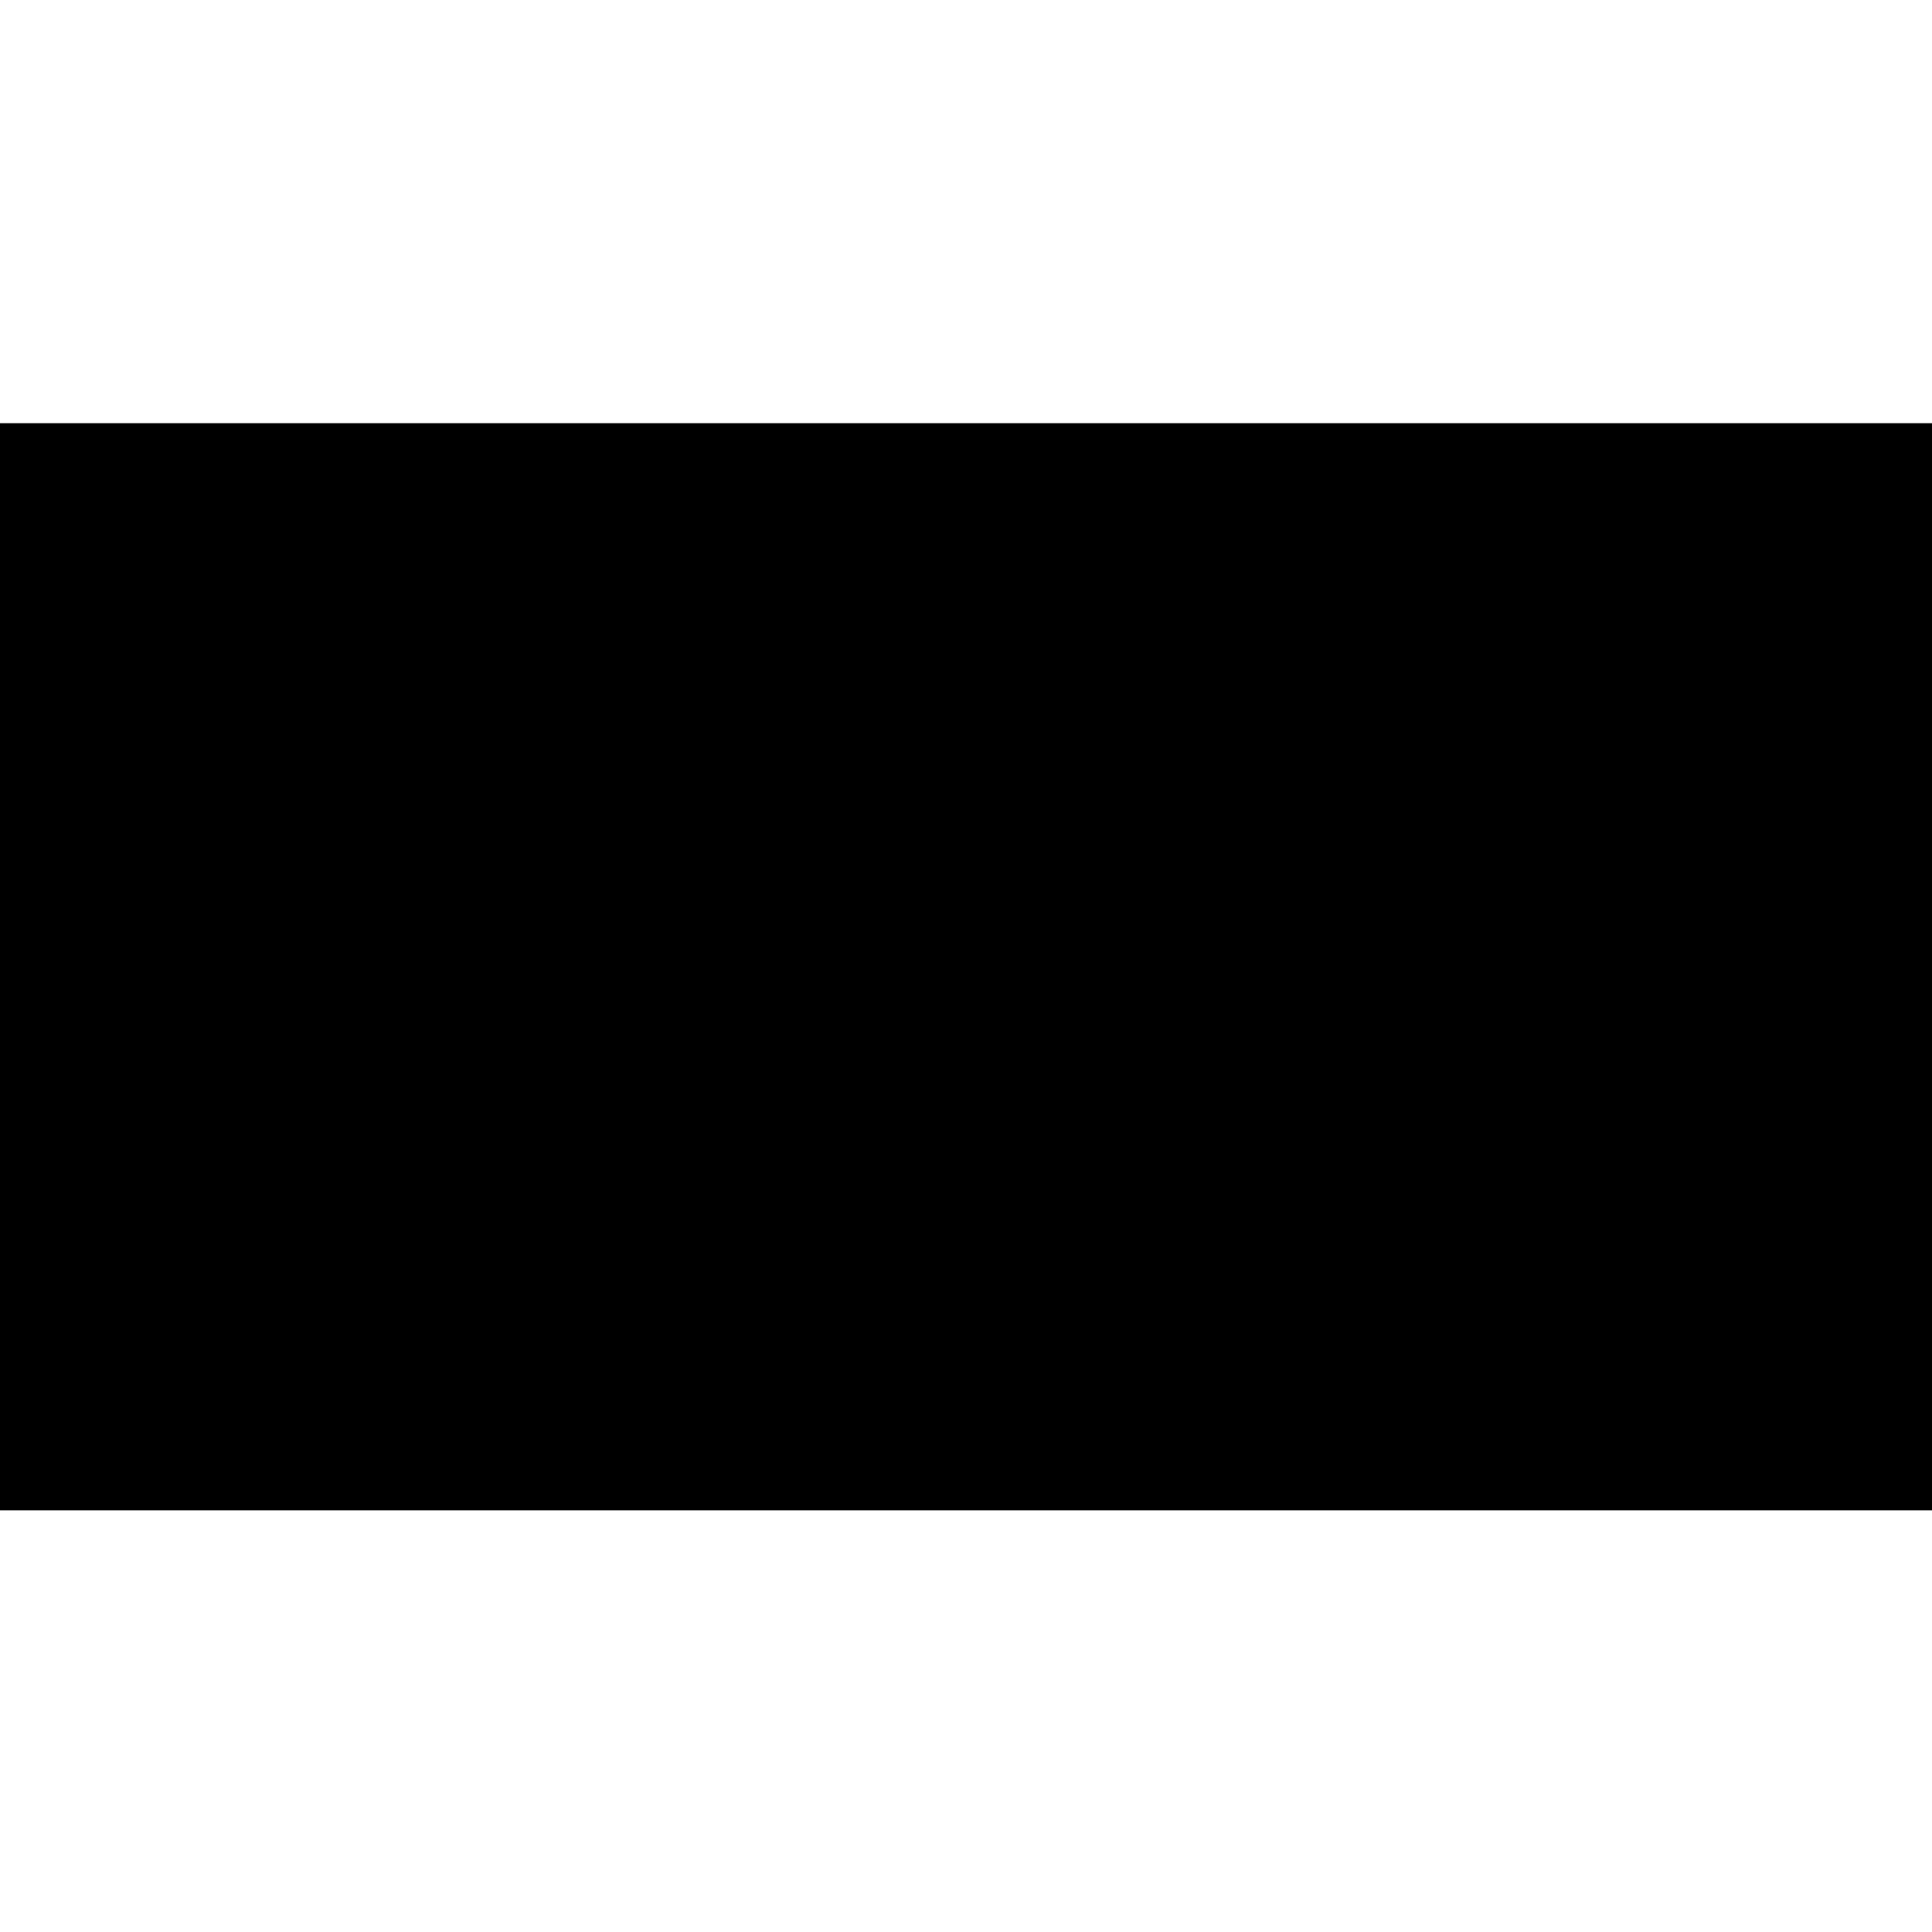
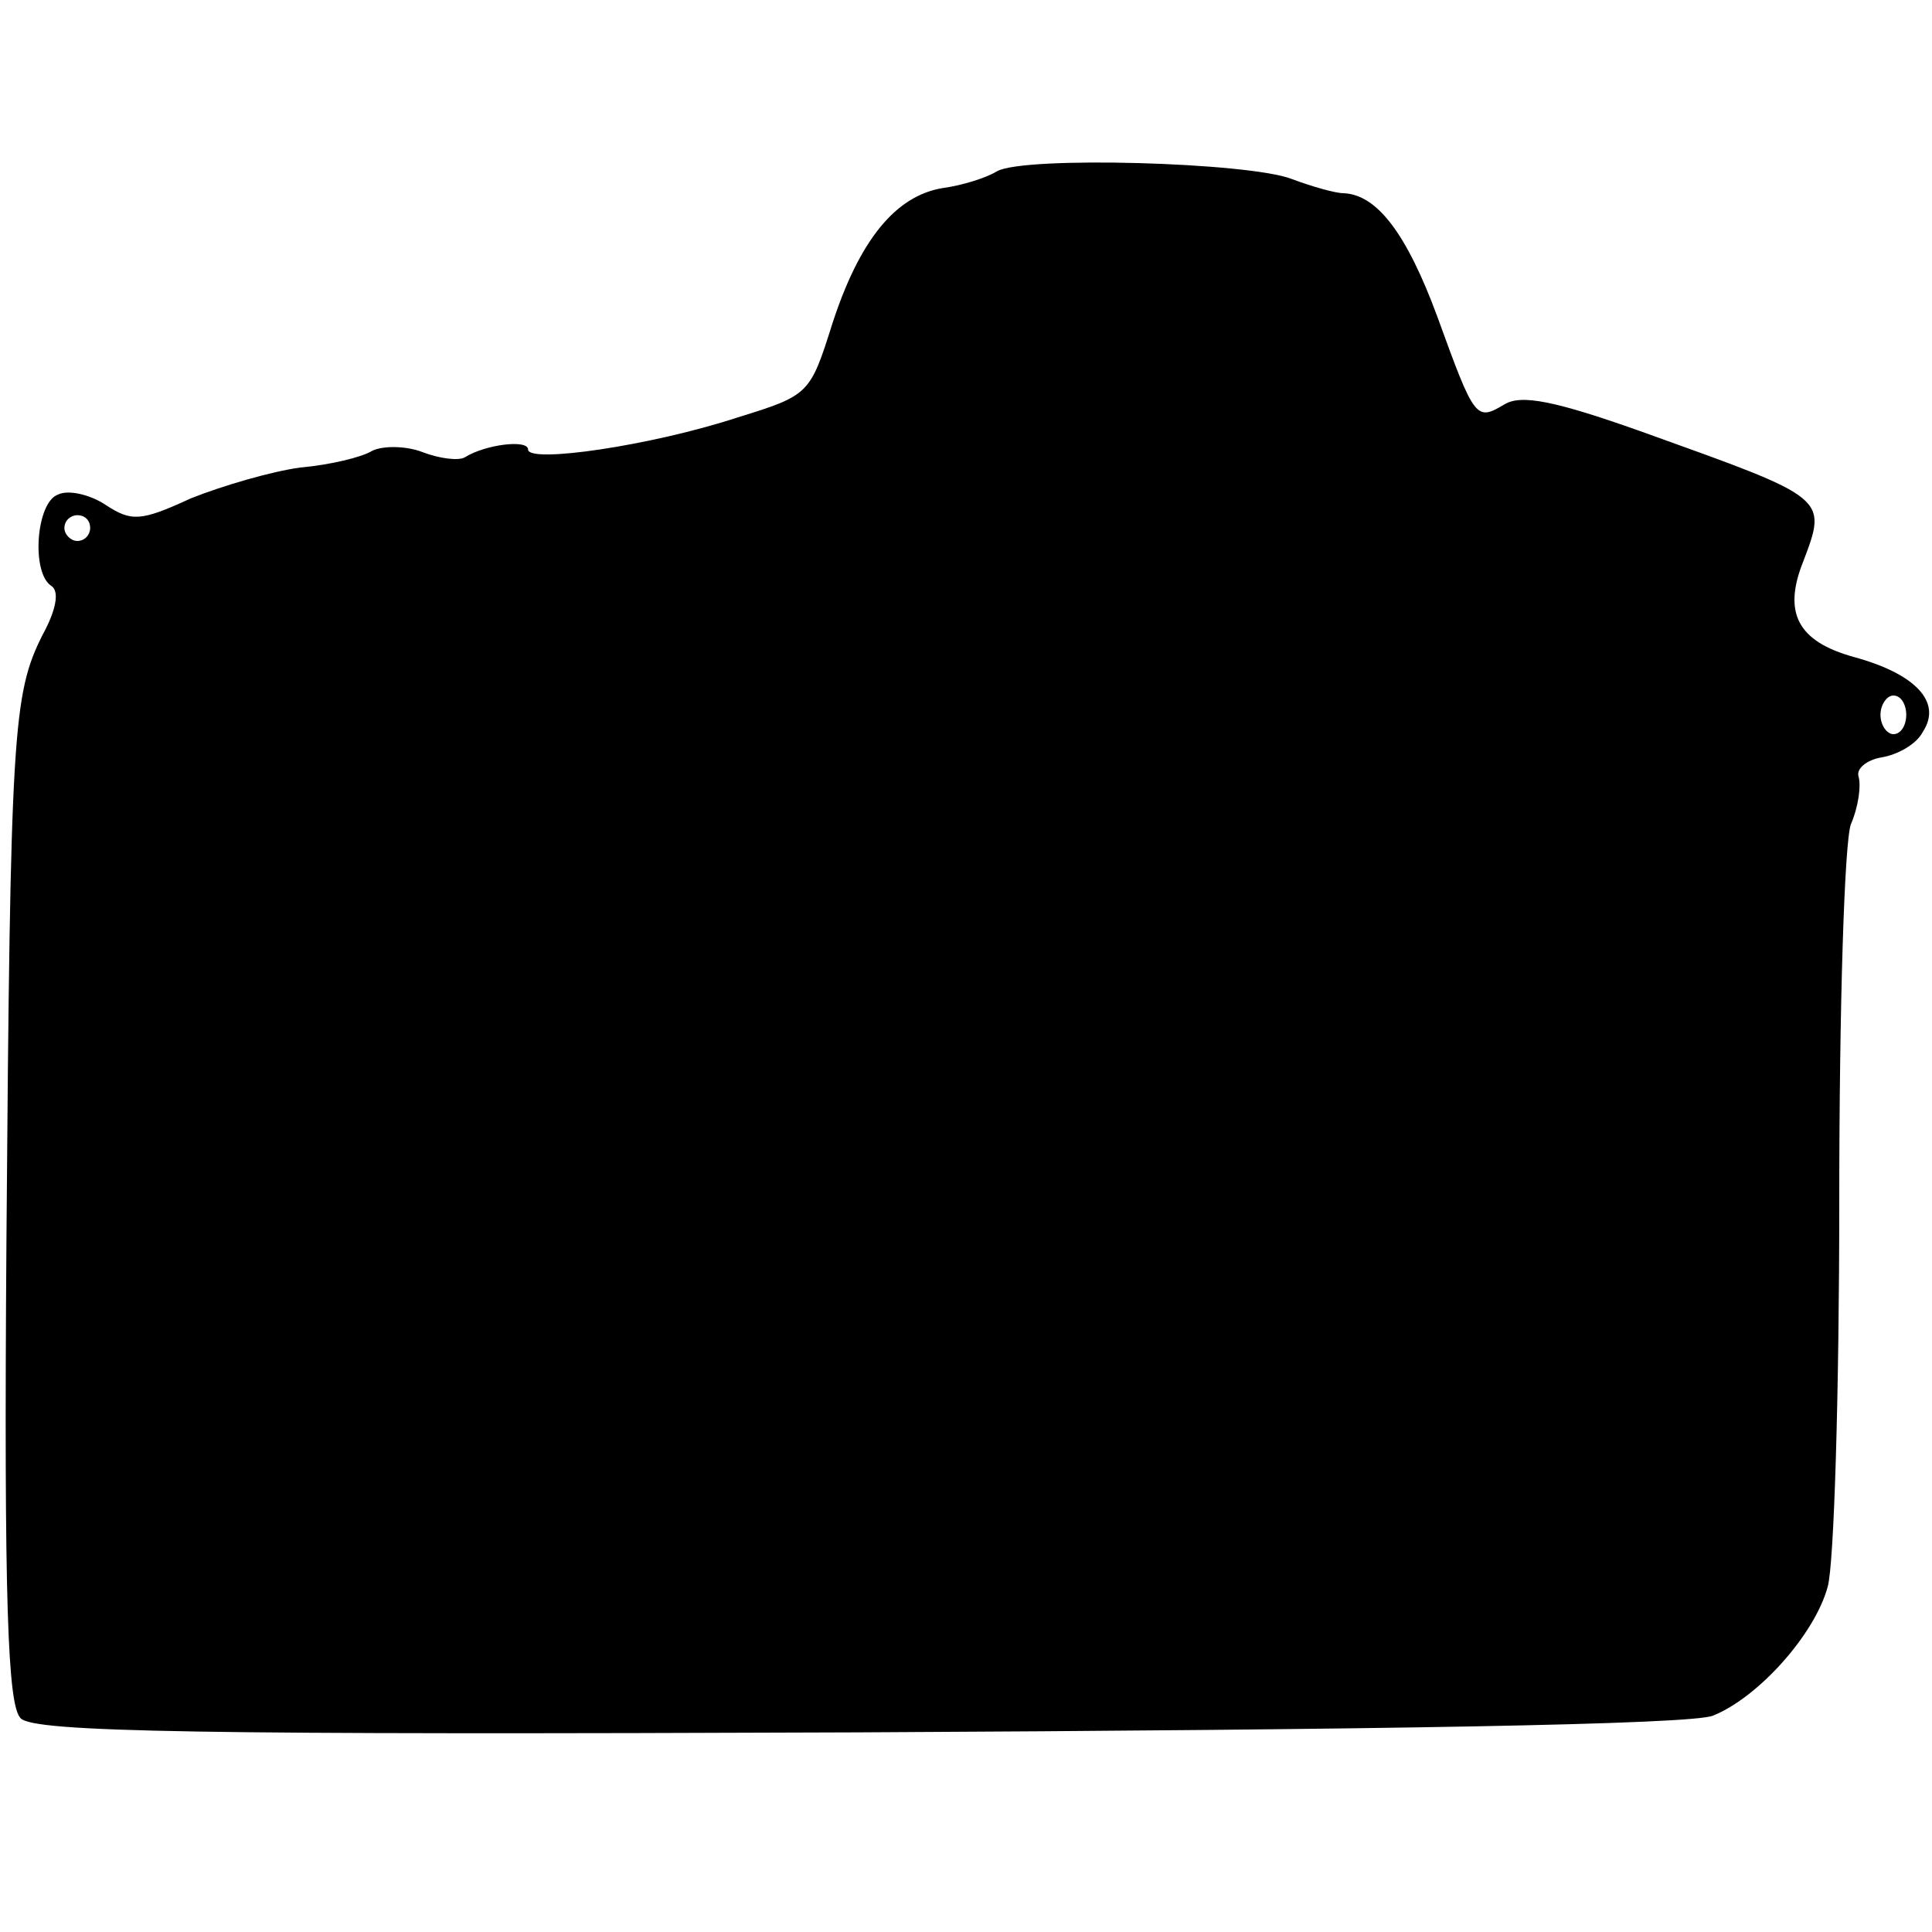
- <svg xmlns="http://www.w3.org/2000/svg" version="1.0" width="1260pt" height="1260pt" viewBox="0 0 1260 1260" preserveAspectRatio="xMidYMid meet">
-   <g transform="translate(0,1260) scale(0.1,-0.1)" fill="#000000" stroke="none">
-     <path d="M0 6295 l0 -3545 6300 0 6300 0 0 3545 0 3545 -6300 0 -6300 0 0 -3545z" />
+ <svg xmlns="http://www.w3.org/2000/svg" version="1.0" width="150pt" height="150pt" viewBox="0 0 150 150" preserveAspectRatio="xMidYMid meet">
+   <g transform="translate(0,150) scale(0.1,-0.1)" fill="#000000" stroke="none">
+     <path d="M774 1367 c-8 -5 -27 -11 -42 -13 -37 -6 -65 -41 -86 -106 -17 -54 -18 -55 -73 -72 -67 -22 -163 -36 -163 -25 0 8 -33 4 -49 -6 -5 -3 -20 -1 -33 4 -13 5 -31 5 -39 1 -8 -5 -33 -11 -56 -13 -22 -3 -60 -14 -85 -24 -39 -18 -46 -18 -66 -5 -12 8 -29 12 -37 8 -17 -6 -21 -61 -5 -71 6 -4 4 -18 -7 -38 -23 -46 -25 -74 -28 -470 -2 -282 1 -361 11 -371 10 -11 140 -13 651 -11 402 2 647 6 663 13 35 14 79 63 89 100 5 17 9 152 9 299 0 152 4 279 9 293 6 14 8 30 6 37 -2 6 6 13 18 15 12 2 27 10 32 20 15 23 -6 45 -54 58 -43 12 -55 34 -39 74 19 50 19 49 -123 100 -70 25 -96 30 -109 22 -22 -13 -23 -12 -52 68 -24 65 -47 95 -73 96 -6 0 -24 5 -40 11 -33 13 -208 18 -229 6z m-704 -277 c0 -5 -4 -10 -10 -10 -5 0 -10 5 -10 10 0 6 5 10 10 10 6 0 10 -4 10 -10z m1410 -145 c0 -8 -4 -15 -10 -15 -5 0 -10 7 -10 15 0 8 5 15 10 15 6 0 10 -7 10 -15z" />
  </g>
</svg>
